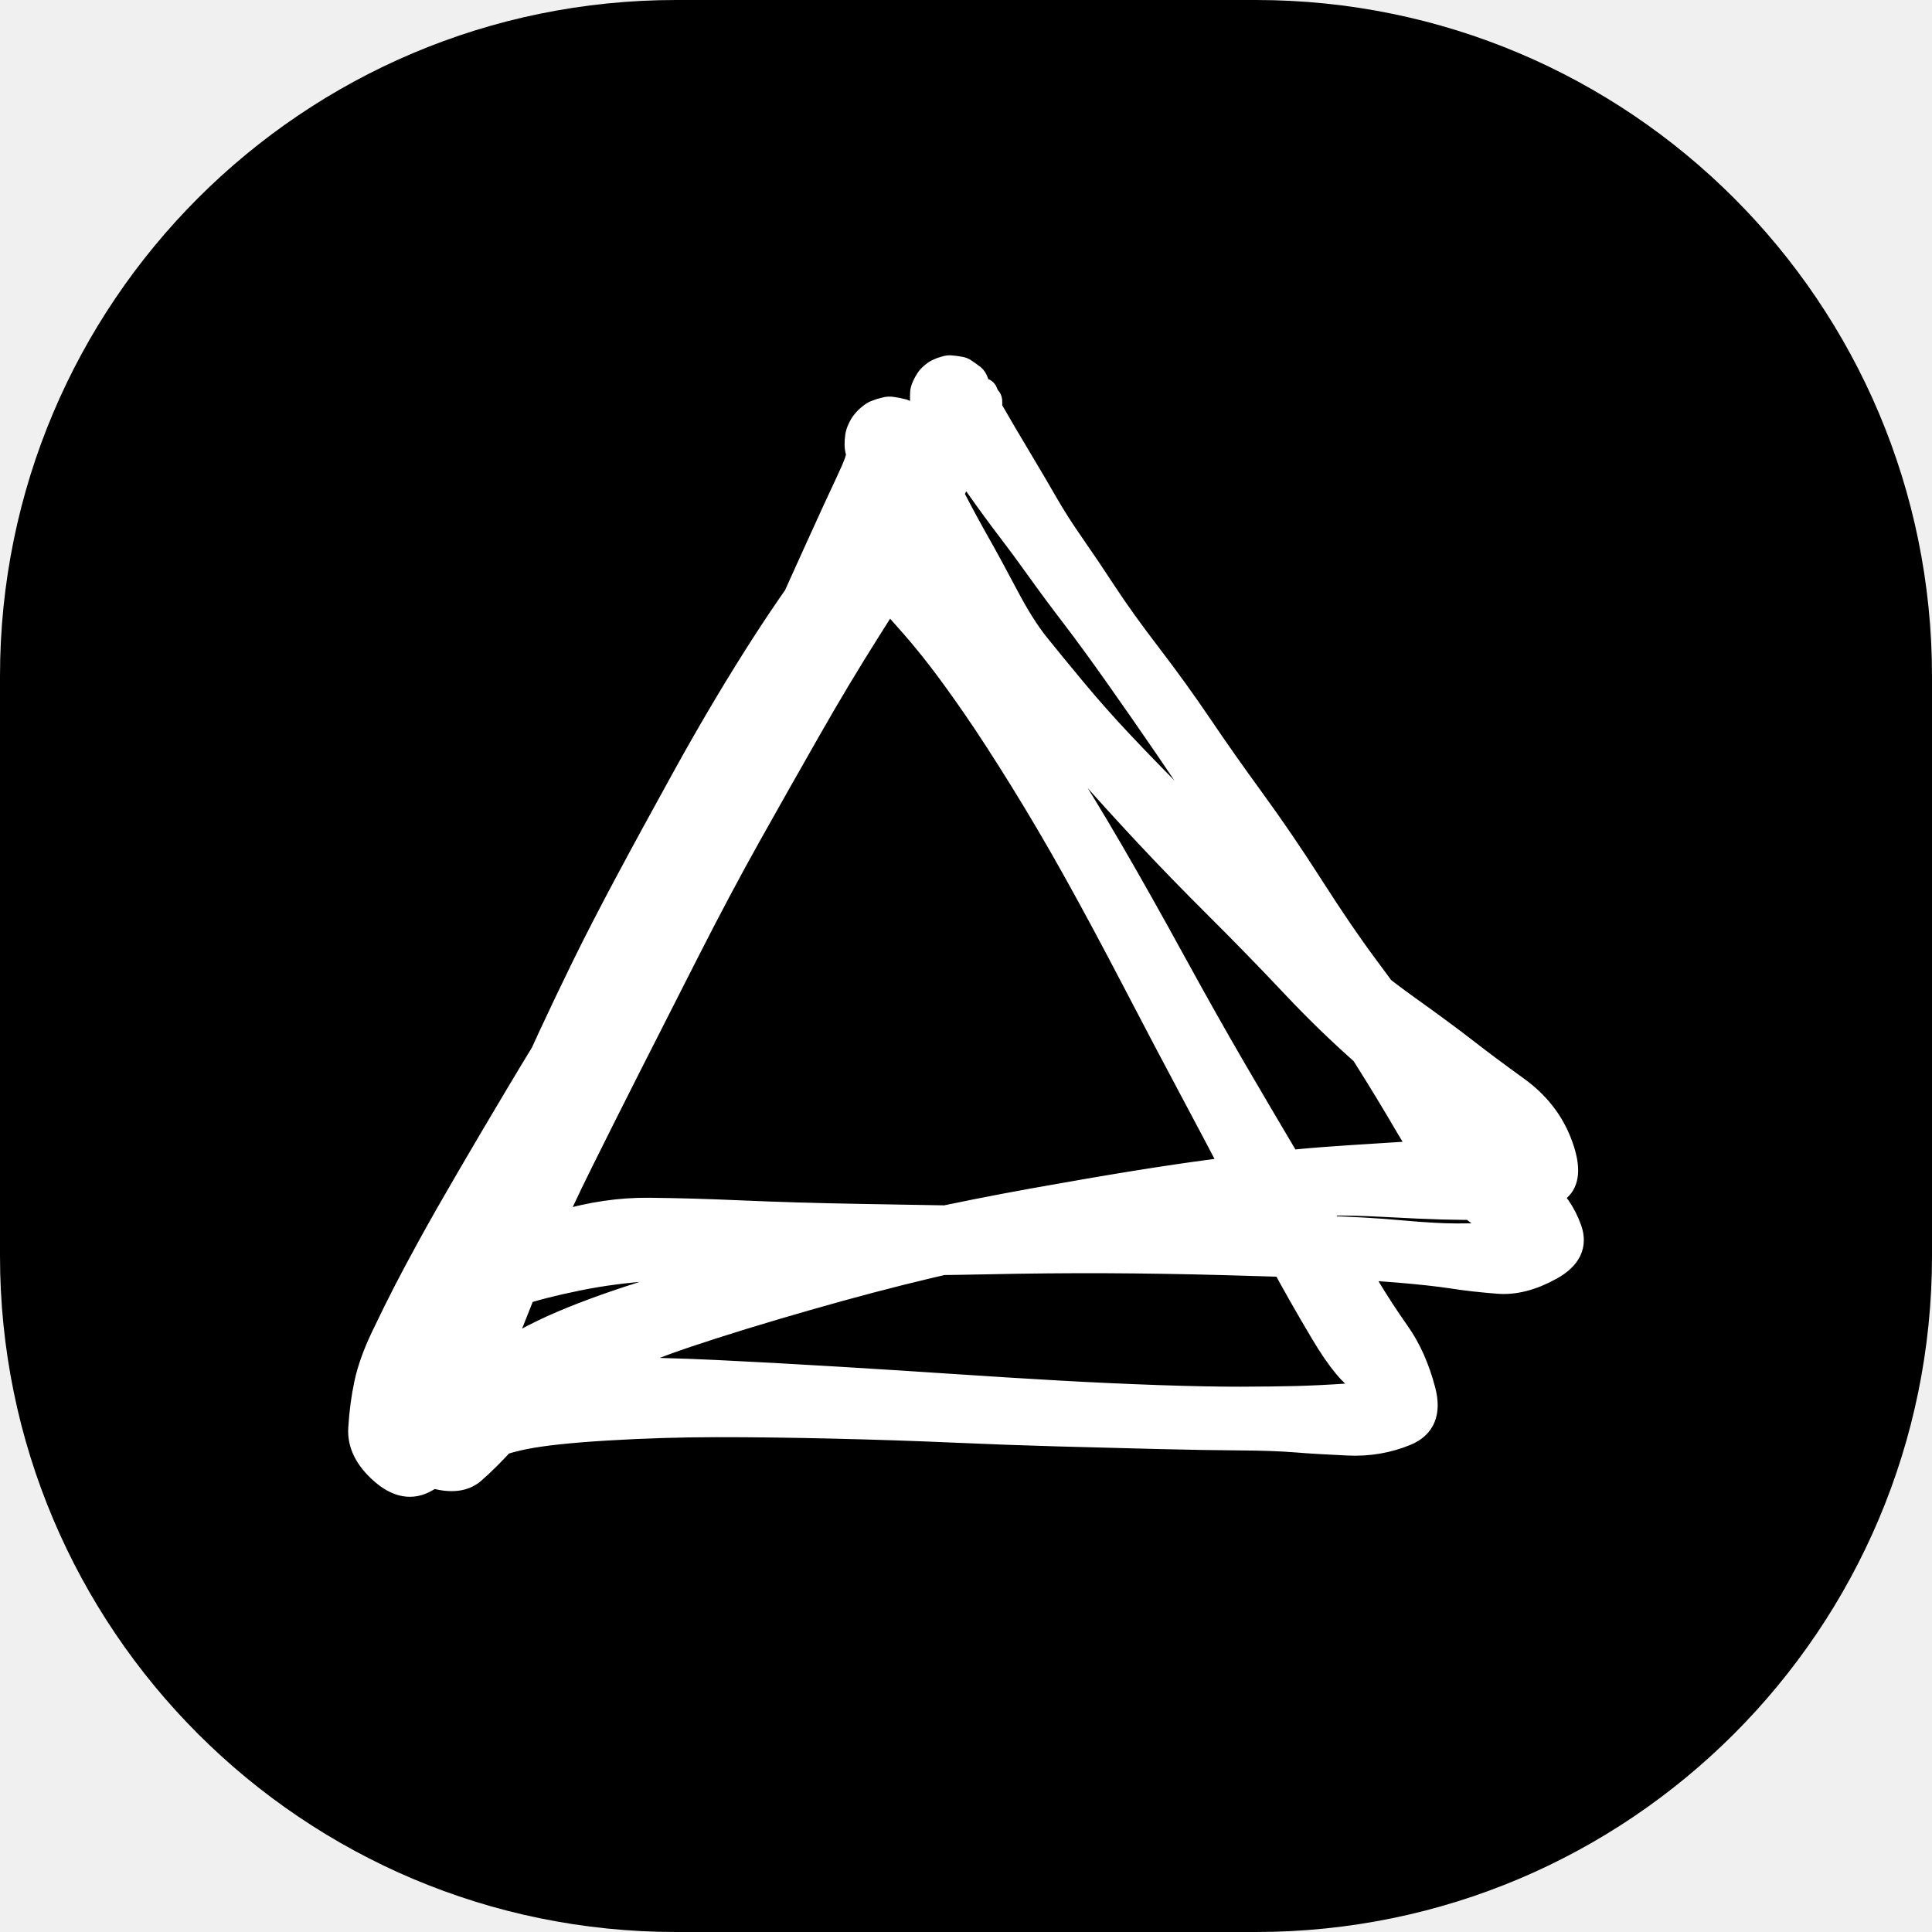
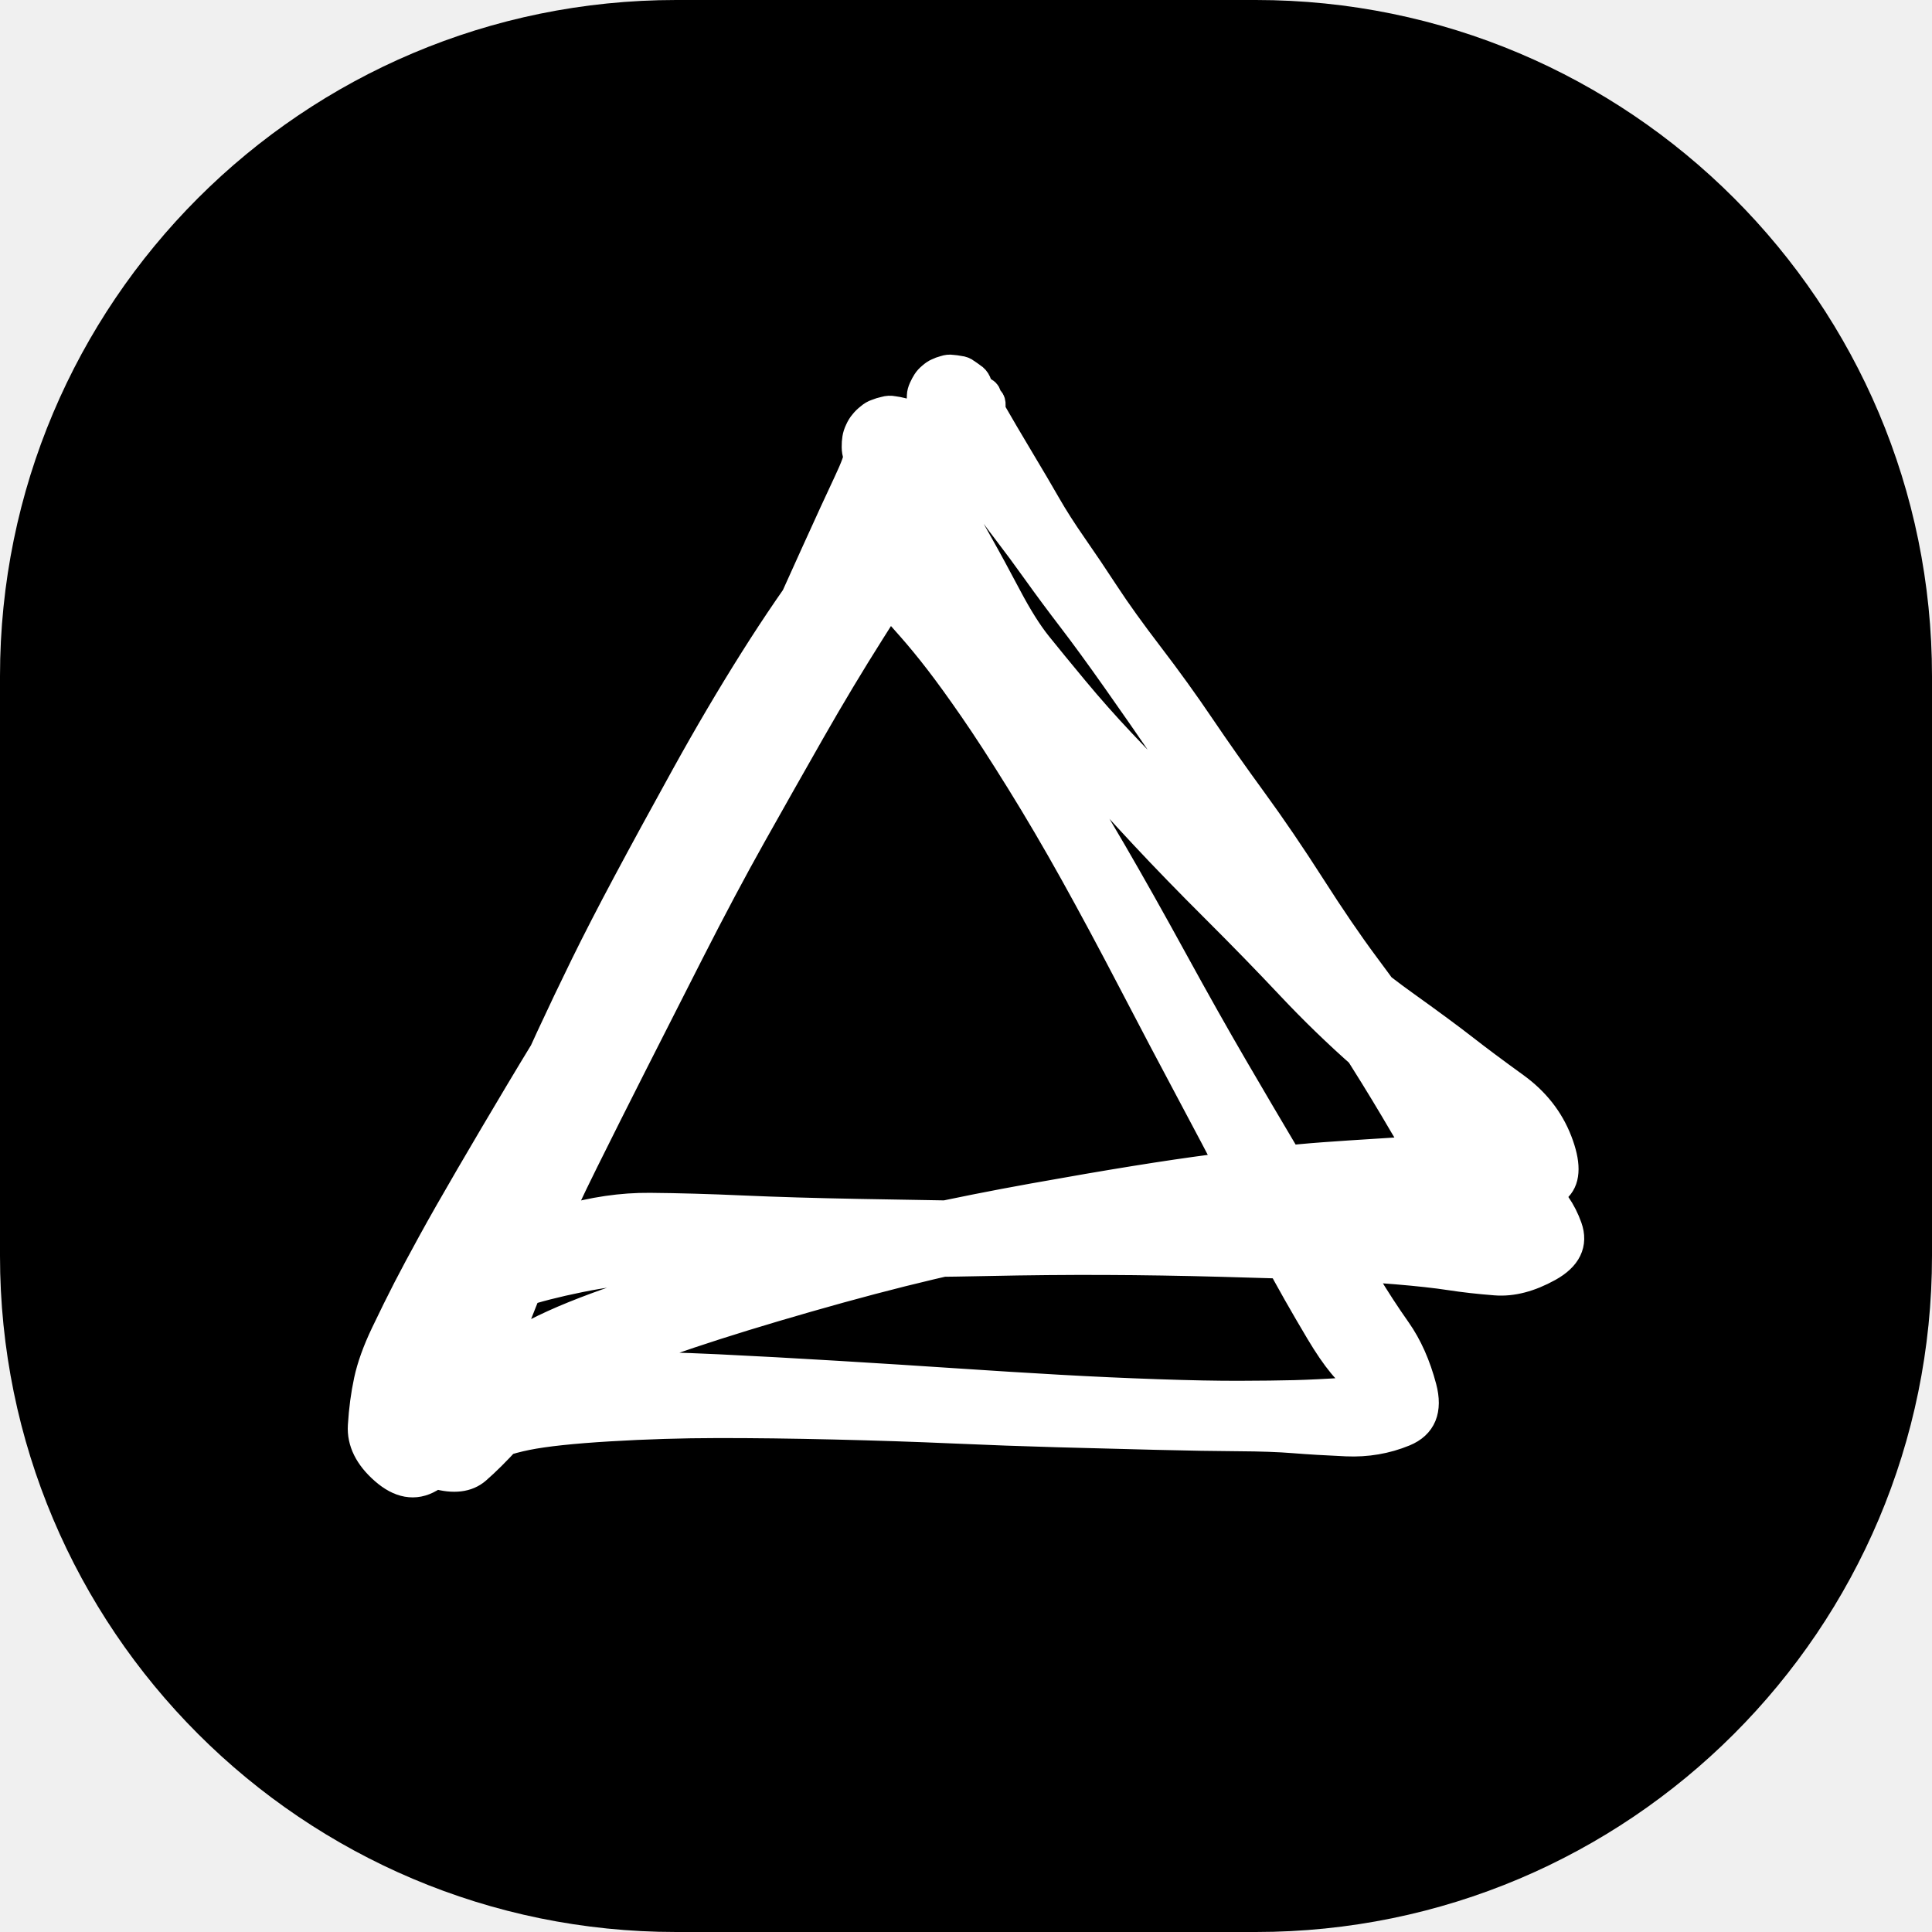
<svg xmlns="http://www.w3.org/2000/svg" width="1000" height="1000" viewBox="0 0 1000 1000">
-   <style>.m{stroke:#ffffff;stroke-linejoin:round}@media (max-width:56px){.m{stroke-width:0.78px;vector-effect:non-scaling-stroke}}@media (max-width:40px){.m{stroke-width:0.7px;vector-effect:non-scaling-stroke}}@media (max-width:24px){.m{stroke-width:0.58px;vector-effect:non-scaling-stroke}}</style>
+   <style>.m{stroke:#ffffff;stroke-linejoin:round}@media (max-width:56px){.m{stroke-width:0.95px;vector-effect:non-scaling-stroke}}@media (max-width:40px){.m{stroke-width:0.82px;vector-effect:non-scaling-stroke}}@media (max-width:24px){.m{stroke-width:0.63px;vector-effect:non-scaling-stroke}}</style>
  <rect width="1000" height="1000" rx="350" ry="350" fill="#000000" />
-   <path class="m" stroke-width="4.5" fill="#ffffff" transform="translate(185.69 189.38) scale(2.43982)" d="M133.28,11.64 Q125.99,20.99 119.42,29.14 T105.43,46.76 90.9,67.27 76.46,91.29 63.96,113.82 54.9,131.11 47.61,146.14 42.48,158.53 38.87,168.3 35.18,178.6 42.91,181.44 61.45,178.73 81.17,179.29 106.16,180.03 133.37,180.5 158.45,180.81 183.58,181.61 205.21,182.58 221.1,183.51 232.79,184.18 242.19,184.02 242.46,182.66 232.14,175.17 222.19,161.47 213.62,147.34 204.81,133.3 193.98,115.95 182.03,97.34 171.31,81.4 160.79,66.26 151.34,53.31 143.91,43.29 137.66,34.82 130.85,25.51 124.31,15.41 120.84,10.29 119.57,8.88 119.21,7.34 119.22,5.75 119.62,4.22 120.37,2.82 121.44,1.64 122.75,0.76 124.24,0.21 125.82,0.04 127.39,0.25 128.87,0.83 130.16,1.74 131.2,2.94 132.04,7.77 130.49,17.33 125.02,29.13 118.34,40.56 108.63,55.9 95.78,77.31 83.24,99.48 70.02,124.33 57.7,148.59 47.49,168.94 39.77,185.54 35.01,197.24 31.19,206.77 27.34,216.32 23.59,225.63 19.18,226.25 20.2,218.14 30.08,209.56 45.16,201.84 65.61,194.86 91.96,187.83 118.73,181.56 143.14,176.7 164.8,172.98 181.56,170.51 194.56,168.92 205.08,167.94 217.57,167.11 229.66,166.33 240.17,165.24 241.62,165.29 233.6,163.46 225.68,157.18 213.38,146.54 197.95,131.6 182.01,115.22 166.8,99.56 154.83,86.38 144.81,74.67 136.63,65.23 130.72,58.03 124.45,49.09 117.74,39.06 112.27,30.7 107.84,23.13 105.63,18.49 105.32,16.71 105.44,14.91 105.99,13.19 106.94,11.65 108.23,10.38 109.79,9.46 111.52,8.93 113.32,8.84 115.1,9.18 116.74,9.94 118.15,11.06 119.26,12.5 120.41,17.39 119.57,26.72 115.43,37.15 108.92,48.98 99.71,65.23 87.65,86.2 71.6,112.4 54.85,138.71 41.62,159.28 30.79,176.82 22.9,190.84 18.49,200.51 15.08,209.99 13.26,220.47 18.61,220.07 31.23,213.48 51.36,212.51 75.87,213.15 101.13,214.53 126.52,216.14 148.77,217.52 169.66,218.47 187.11,218.81 198.85,218.67 210.01,218.12 212.92,215.84 204.22,205.35 195.22,189.48 186.68,173.21 176.59,154.07 164.38,130.9 151.83,107.52 140.32,87.91 130.31,72.48 123,62.37 117.11,55.19 109.15,46.19 103.49,39.64 102.77,37.88 102.65,35.99 103.14,34.15 104.19,32.57 105.69,31.4 107.48,30.78 109.38,30.76 111.18,31.35 112.71,32.48 113.79,34.04 114.32,35.86 114.23,37.76 113.55,39.53 112.34,40.99 110.72,41.99 108.87,42.42 106.98,42.23 105.25,41.45 103.85,40.16 102.95,38.49 102.62,36.62 102.91,34.74 103.78,33.06 105.15,31.74 106.86,30.92 108.75,30.7 110.61,31.09 112.24,32.05 112.98,32.66 117.81,39.05 125.22,49.1 130.62,57.04 137.71,67.62 148.05,83.28 160.06,102.99 173.09,126.15 185.89,148.88 196.78,167.39 206.47,182.88 214.1,194.85 220.75,205.06 226.18,217.26 222.26,226.82 209.95,228.92 198.74,228.25 186.95,227.83 169.33,227.53 148.3,226.98 126.03,226.17 100.78,225.33 75.89,225.02 52.74,225.73 35.14,227.61 24.2,231.36 14.45,236.64 4.74,234.93 0.02,225.4 1.3,215.78 4.9,205.77 9.63,196.2 14.89,186.37 23,172.12 33.56,154.23 46.28,133.39 62.22,106.91 77.07,80.6 87.66,59.19 96.66,39.28 103.51,24.38 105.63,18.49 105.32,16.71 105.44,14.91 105.99,13.19 106.94,11.65 108.23,10.38 109.79,9.46 111.52,8.93 113.32,8.84 115.1,9.18 116.74,9.94 118.15,11.06 119.26,12.5 121.93,18.46 126.56,28.12 131.61,37.45 137.69,48.63 144.16,58.91 151.97,68.44 161.96,79.72 174.08,92.21 189.86,107.18 206.23,122.3 222.19,135.46 235.04,144.94 245.91,153.05 255.1,164.73 255.08,174.56 247.37,178.13 238.35,178.91 229.74,178.84 217.8,178.31 205.63,178.03 195.49,178.21 182.87,179.33 166.41,181.9 145.09,185.96 121.14,191.29 94.98,198.19 69.87,205.91 51.75,213.34 39.68,220.59 31.24,228.12 24.48,234.84 15.86,235.88 9.95,229.66 11.92,221.04 16.99,211.91 21.91,202.62 26.37,193.56 31.61,181.83 39.32,164.93 49.16,144.36 61.05,119.69 73.64,94.33 85.32,71.43 96.99,49.04 105.73,33.01 111.95,22.1 117.54,13.04 119.57,8.88 119.21,7.34 119.22,5.75 119.62,4.22 120.37,2.82 121.44,1.64 122.75,0.76 124.24,0.21 125.82,0.04 127.39,0.25 128.87,0.83 130.16,1.74 131.2,2.94 130.99,3.02 133.77,8.12 140.44,19.48 146.07,29.05 151.67,37.81 158.58,48.07 167.99,61.17 178.84,76.22 190,92.07 202.46,110.38 213.9,127.15 223.67,140.61 233.11,153.31 242.46,165.19 251.2,174.41 257.21,183.08 253.05,191.67 241.75,194.6 232.05,193.51 220.55,192.24 204.89,191.32 183.38,190.64 158.44,190.24 133.33,190.47 106.05,190.75 81.3,191.04 62.44,191.86 46.44,193.96 33.7,197.23 23.72,195.04 20.83,185.31 25.33,174.27 30.06,164.6 34.49,155.14 40.15,142.56 47.45,127.26 56.48,109.72 68.96,86.81 83.52,62.1 97.99,40.99 111.65,22.94 121.87,10.01 126.13,5.07 127.06,4.37 128.13,3.91 129.28,3.72 130.45,3.81 131.56,4.18 132.55,4.8 133.36,5.64 133.94,6.65 134.27,7.77 134.32,8.94 134.09,10.08 133.59,11.14 Z" />
+   <path class="m" stroke-width="6" fill="#ffffff" transform="translate(187.28 190.83) scale(2.42746)" d="M133.28,11.64 Q125.99,20.99 119.42,29.14 T105.43,46.76 90.9,67.27 76.46,91.29 63.96,113.82 54.9,131.11 47.61,146.14 42.48,158.53 38.87,168.3 35.18,178.6 42.91,181.44 61.45,178.73 81.17,179.29 106.16,180.03 133.37,180.5 158.45,180.81 183.58,181.61 205.21,182.58 221.1,183.51 232.79,184.18 242.19,184.02 242.46,182.66 232.14,175.17 222.19,161.47 213.62,147.34 204.81,133.3 193.98,115.95 182.03,97.34 171.31,81.4 160.79,66.26 151.34,53.31 143.91,43.29 137.66,34.82 130.85,25.51 124.31,15.41 120.84,10.29 119.57,8.88 119.21,7.34 119.22,5.75 119.62,4.22 120.37,2.82 121.44,1.64 122.75,0.76 124.24,0.21 125.82,0.04 127.39,0.25 128.87,0.83 130.16,1.74 131.2,2.94 132.04,7.77 130.49,17.33 125.02,29.13 118.34,40.56 108.63,55.9 95.78,77.31 83.24,99.48 70.02,124.33 57.7,148.59 47.49,168.94 39.77,185.54 35.01,197.24 31.19,206.77 27.34,216.32 23.59,225.63 19.18,226.25 20.2,218.14 30.08,209.56 45.16,201.84 65.61,194.86 91.96,187.83 118.73,181.56 143.14,176.7 164.8,172.98 181.56,170.51 194.56,168.92 205.08,167.94 217.57,167.11 229.66,166.33 240.17,165.24 241.62,165.29 233.6,163.46 225.68,157.18 213.38,146.54 197.95,131.6 182.01,115.22 166.8,99.56 154.83,86.38 144.81,74.67 136.63,65.23 130.72,58.03 124.45,49.09 117.74,39.06 112.27,30.7 107.84,23.13 105.63,18.49 105.32,16.71 105.44,14.91 105.99,13.19 106.94,11.65 108.23,10.38 109.79,9.46 111.52,8.93 113.32,8.84 115.1,9.18 116.74,9.94 118.15,11.06 119.26,12.5 120.41,17.39 119.57,26.72 115.43,37.15 108.92,48.98 99.71,65.23 87.65,86.2 71.6,112.4 54.85,138.71 41.62,159.28 30.79,176.82 22.9,190.84 18.49,200.51 15.08,209.99 13.26,220.47 18.61,220.07 31.23,213.48 51.36,212.51 75.87,213.15 101.13,214.53 126.52,216.14 148.77,217.52 169.66,218.47 187.11,218.81 198.85,218.67 210.01,218.12 212.92,215.84 204.22,205.35 195.22,189.48 186.68,173.21 176.59,154.07 164.38,130.9 151.83,107.52 140.32,87.91 130.31,72.48 123,62.37 117.11,55.19 109.15,46.19 103.49,39.64 102.77,37.88 102.65,35.99 103.14,34.15 104.19,32.57 105.69,31.4 107.48,30.78 109.38,30.76 111.18,31.35 112.71,32.48 113.79,34.04 114.32,35.86 114.23,37.76 113.55,39.53 112.34,40.99 110.72,41.99 108.87,42.42 106.98,42.23 105.25,41.45 103.85,40.16 102.95,38.49 102.62,36.62 102.91,34.74 103.78,33.06 105.15,31.74 106.86,30.92 108.75,30.7 110.61,31.09 112.24,32.05 112.98,32.66 117.81,39.05 125.22,49.1 130.62,57.04 137.71,67.62 148.05,83.28 160.06,102.99 173.09,126.15 185.89,148.88 196.78,167.39 206.47,182.88 214.1,194.85 220.75,205.06 226.18,217.26 222.26,226.82 209.95,228.92 198.74,228.25 186.95,227.83 169.33,227.53 148.3,226.98 126.03,226.17 100.78,225.33 75.89,225.02 52.74,225.73 35.14,227.61 24.2,231.36 14.45,236.64 4.74,234.93 0.02,225.4 1.3,215.78 4.9,205.77 9.63,196.2 14.89,186.37 23,172.12 33.56,154.23 46.28,133.39 62.22,106.91 77.07,80.6 87.66,59.19 96.66,39.28 103.51,24.38 105.63,18.49 105.32,16.71 105.44,14.91 105.99,13.19 106.94,11.65 108.23,10.38 109.79,9.46 111.52,8.93 113.32,8.84 115.1,9.18 116.74,9.94 118.15,11.06 119.26,12.5 121.93,18.46 126.56,28.12 131.61,37.45 137.69,48.63 144.16,58.91 151.97,68.44 161.96,79.72 174.08,92.21 189.86,107.18 206.23,122.3 222.19,135.46 235.04,144.94 245.91,153.05 255.1,164.73 255.08,174.56 247.37,178.13 238.35,178.91 229.74,178.84 217.8,178.31 205.63,178.03 195.49,178.21 182.87,179.33 166.41,181.9 145.09,185.96 121.14,191.29 94.98,198.19 69.87,205.91 51.75,213.34 39.68,220.59 31.24,228.12 24.48,234.84 15.86,235.88 9.95,229.66 11.92,221.04 16.99,211.91 21.91,202.62 26.37,193.56 31.61,181.83 39.32,164.93 49.16,144.36 61.05,119.69 73.64,94.33 85.32,71.43 96.99,49.04 105.73,33.01 111.95,22.1 117.54,13.04 119.57,8.88 119.21,7.34 119.22,5.75 119.62,4.22 120.37,2.82 121.44,1.64 122.75,0.76 124.24,0.21 125.82,0.04 127.39,0.25 128.87,0.83 130.16,1.74 131.2,2.94 130.99,3.02 133.77,8.12 140.44,19.48 146.07,29.05 151.67,37.81 158.58,48.07 167.99,61.17 178.84,76.22 190,92.07 202.46,110.38 213.9,127.15 223.67,140.61 233.11,153.31 242.46,165.19 251.2,174.41 257.21,183.08 253.05,191.67 241.75,194.6 232.05,193.51 220.55,192.24 204.89,191.32 183.38,190.64 158.44,190.24 133.33,190.47 106.05,190.75 81.3,191.04 62.44,191.86 46.44,193.96 33.7,197.23 23.72,195.04 20.83,185.31 25.33,174.27 30.06,164.6 34.49,155.14 40.15,142.56 47.45,127.26 56.48,109.72 68.96,86.81 83.52,62.1 97.99,40.99 111.65,22.94 121.87,10.01 126.13,5.07 127.06,4.37 128.13,3.91 129.28,3.72 130.45,3.81 131.56,4.18 132.55,4.8 133.36,5.64 133.94,6.65 134.27,7.77 134.32,8.94 134.09,10.08 133.59,11.14 Z" />
</svg>
